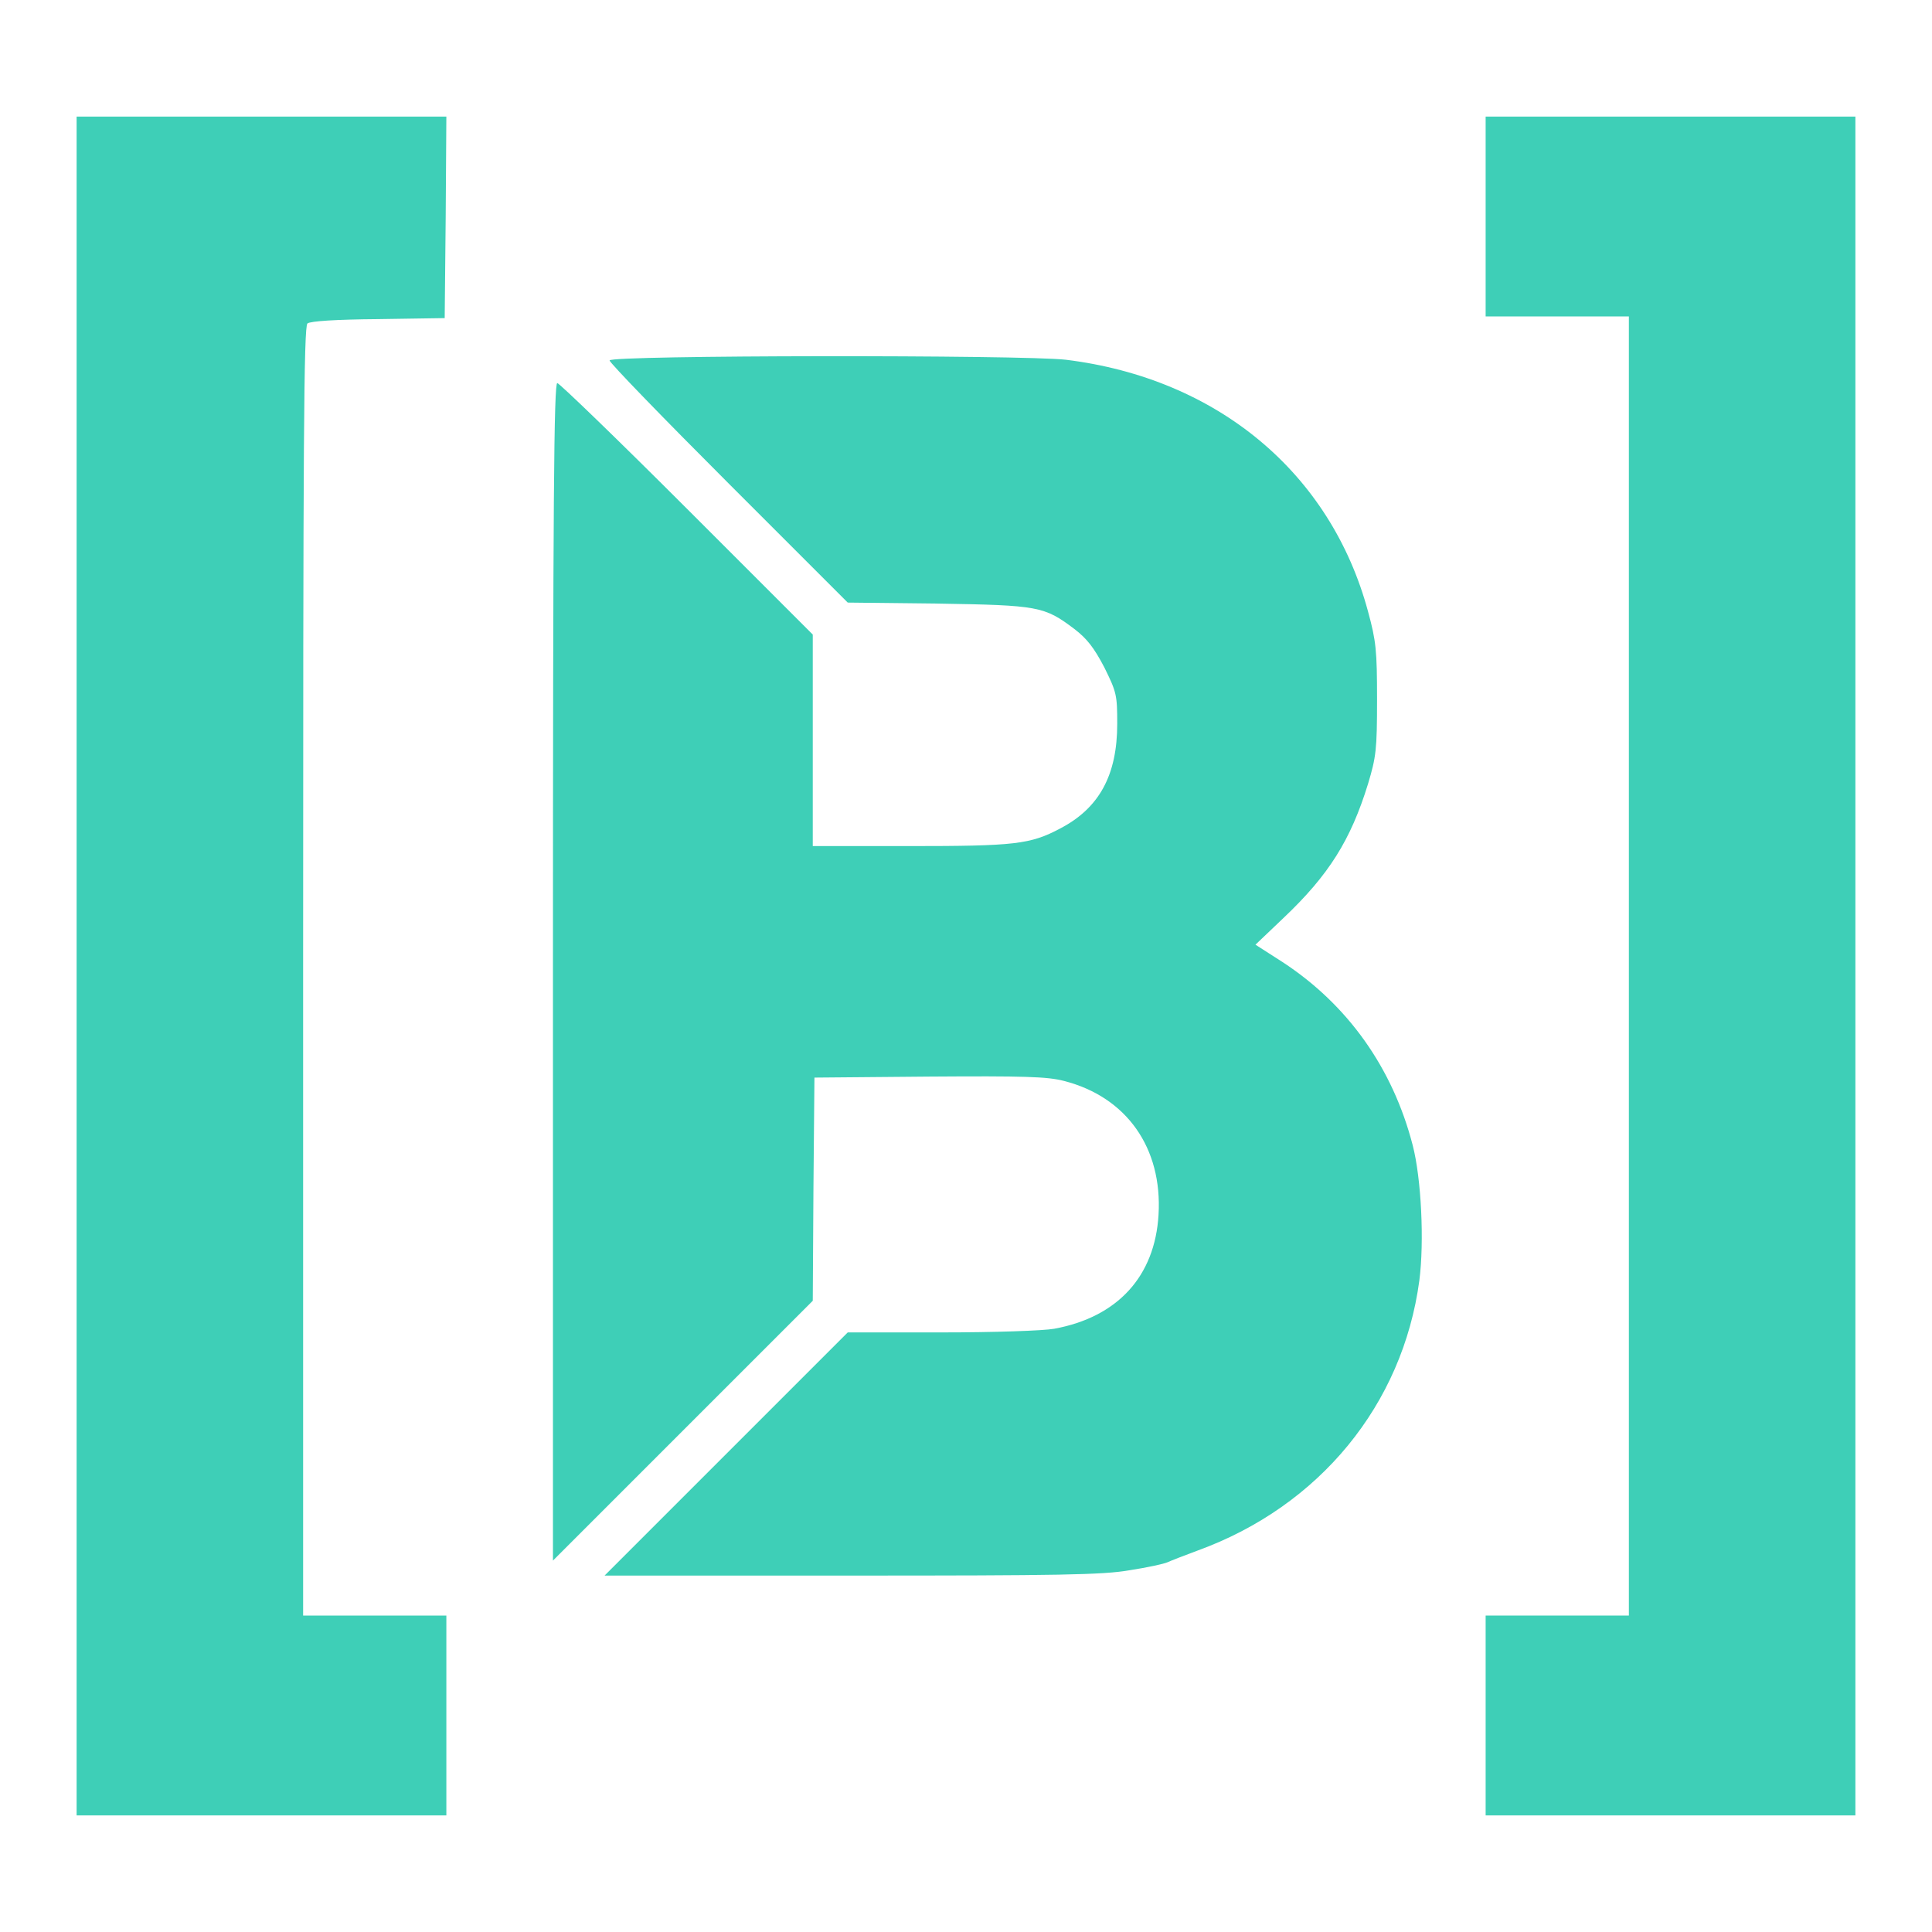
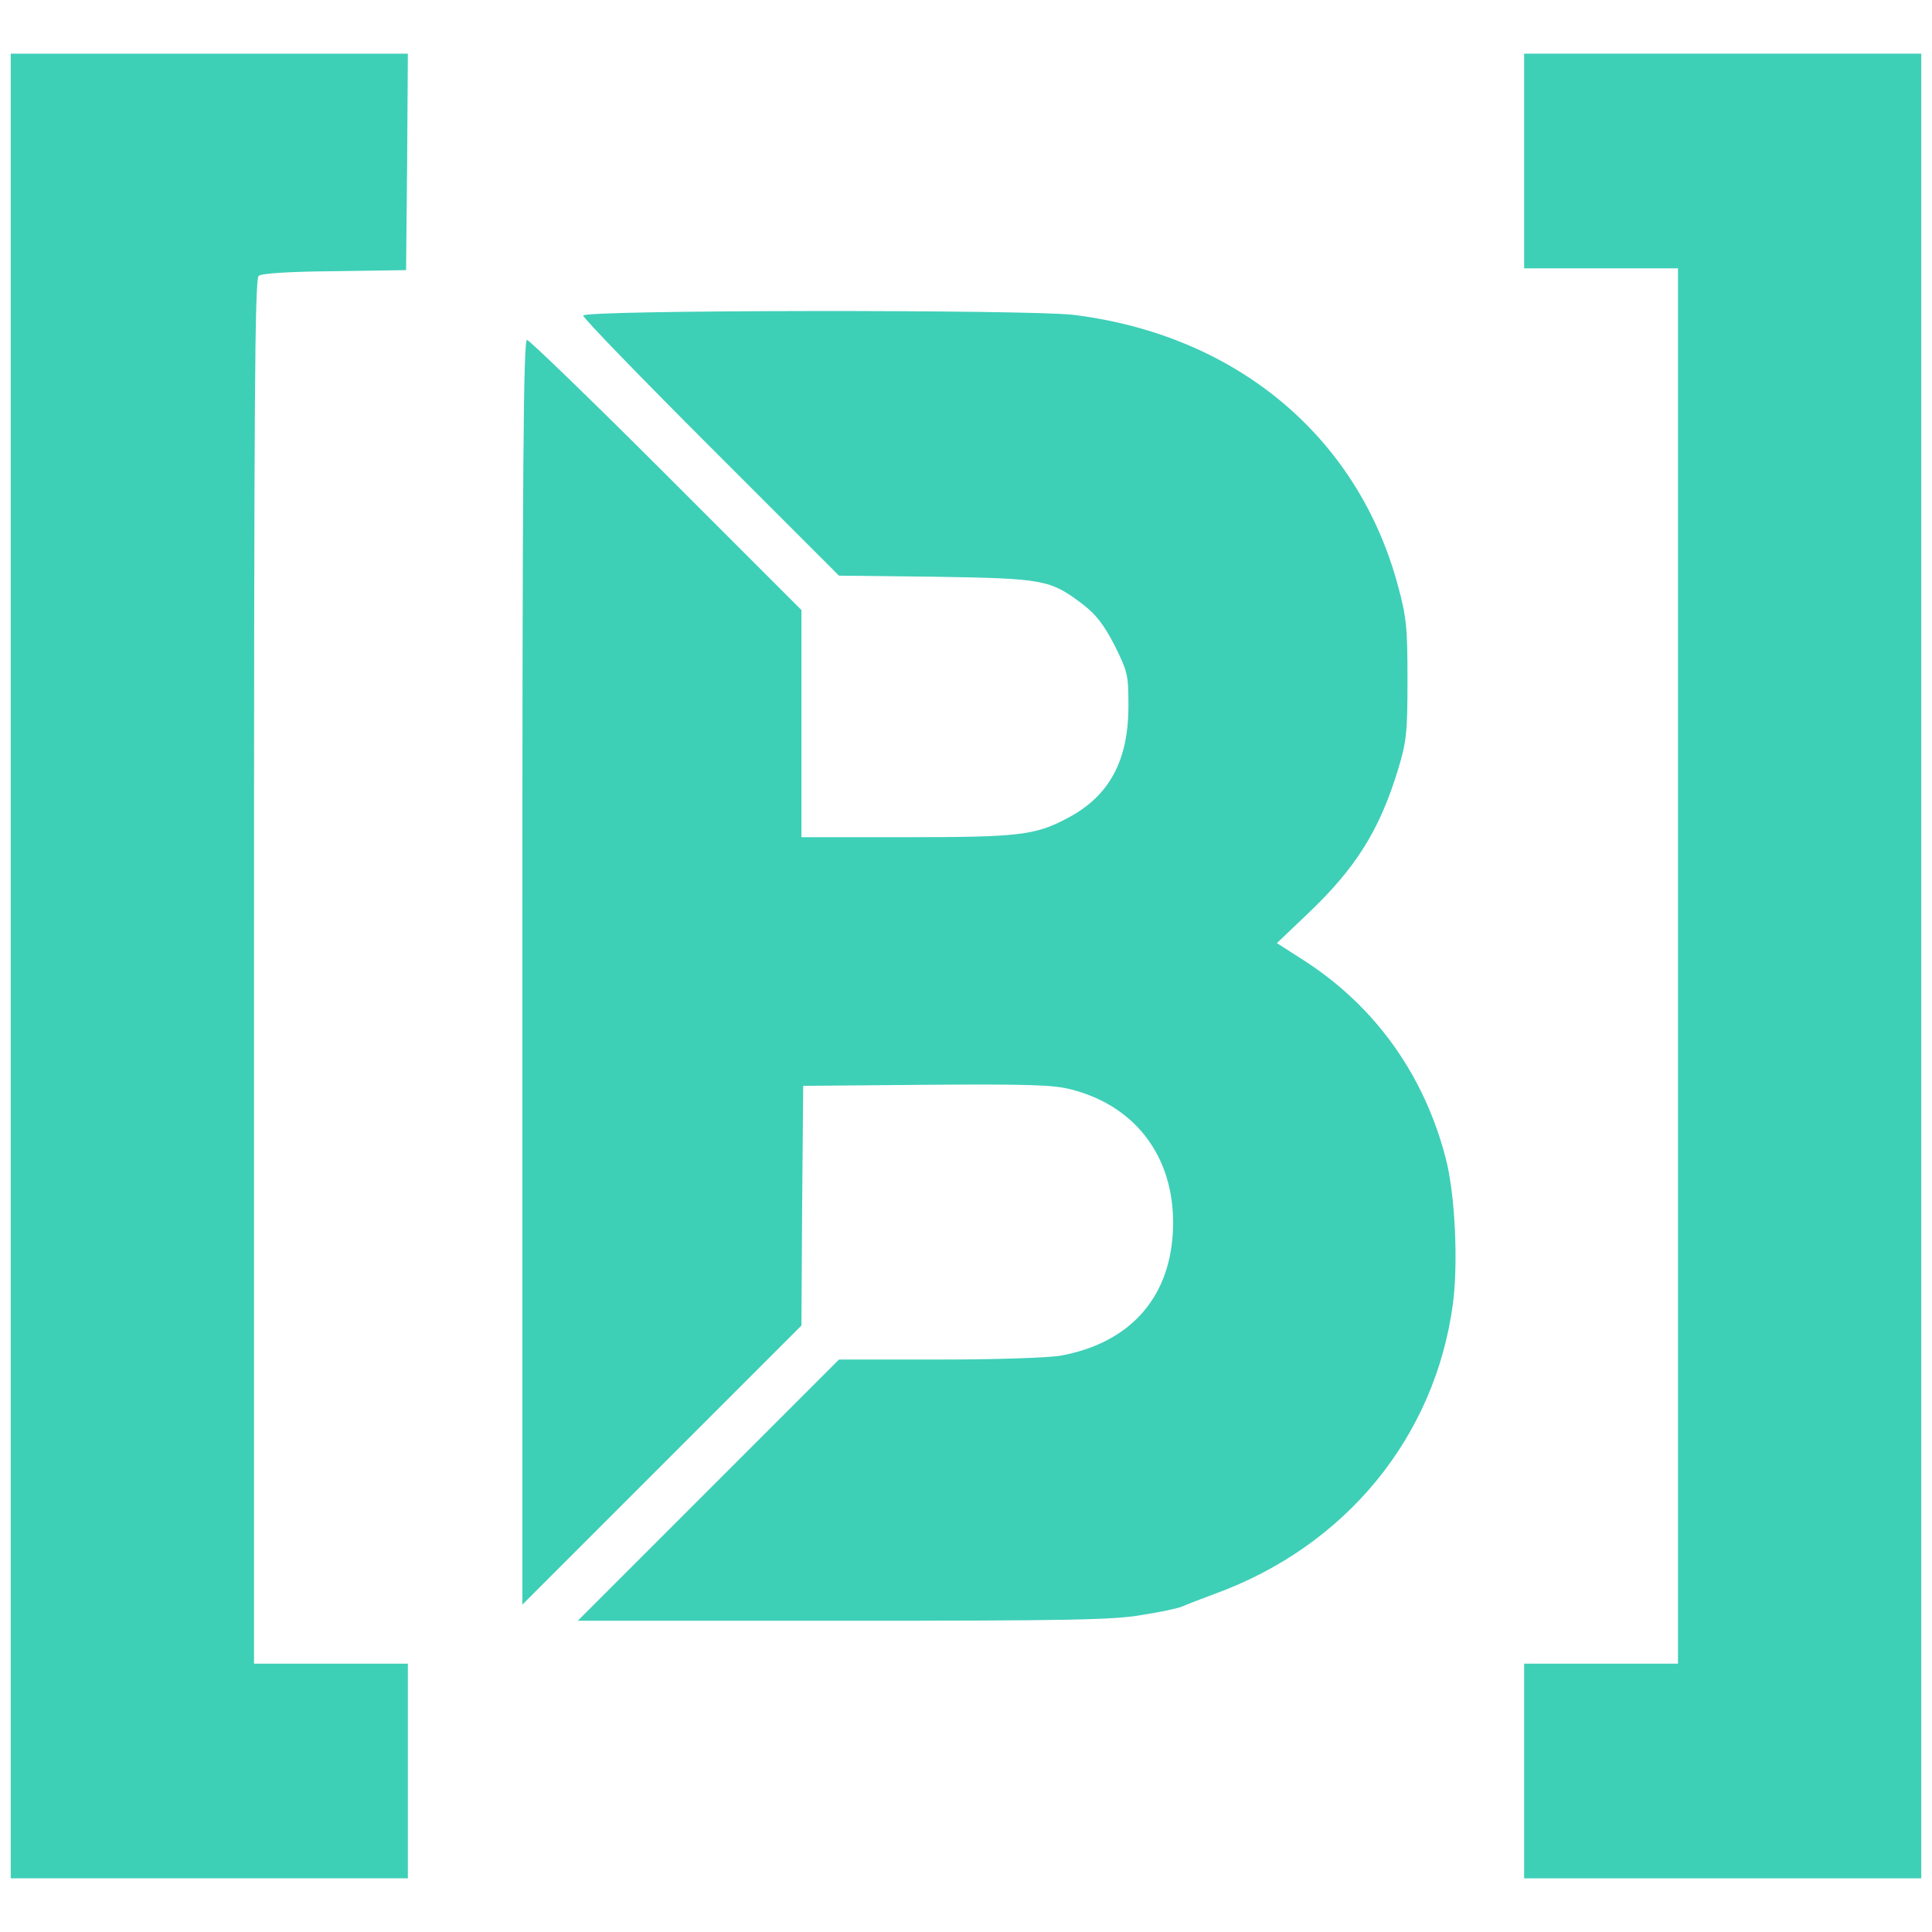
- <svg xmlns="http://www.w3.org/2000/svg" version="1.1" width="1024px" height="1024px" viewBox="222.0 222.0 580 580">
+ <svg xmlns="http://www.w3.org/2000/svg" version="1.1" width="1024px" height="1024px" viewBox="242.0 242.0 540 540" preserveAspectRatio="xMidYMid meet">
  <g fill="#3ecfb7">
    <path d="M 245 512 l 0 -255 55.5 0 55.5 0 -0.2 30.2 -0.3 30.3 -19.9 0.3 c -12.7 0.1 -20.4 0.6 -21.3 1.3 -1.1 1 -1.3 35.1 -1.3 194.5 l 0 193.4 21.5 0 21.5 0 0 30 0 30 -55.5 0 -55.5 0 0 -255 z " />
    <path d="M 668 737 l 0 -30 21.5 0 21.5 0 0 -195 0 -195 -21.5 0 -21.5 0 0 -30 0 -30 55.5 0 55.5 0 0 255 0 255 -55.5 0 -55.5 0 0 -30 z " />
    <path d="M 440 658.5 l 36.5 -36.5 28.1 0 c 15.8 0 30.6 -0.5 33.9 -1.1 19 -3.5 30.2 -15.7 31.3 -34.2 1.2 -20.1 -9.6 -35.4 -28.4 -40.2 -5 -1.3 -12 -1.5 -40.5 -1.3 l -34.4 0.3 -0.3 33.5 -0.2 33.5 -39 39 -39 39 0 -176.8 c 0 -141.1 0.3 -176.7 1.3 -176.7 0.6 0 18.2 17 39 37.8 l 37.7 37.7 0 31.8 0 31.7 29 0 c 31.6 0 36.3 -0.5 45.3 -5.3 11.7 -6.1 17.1 -16 17.1 -31.4 0 -8.7 -0.2 -9.5 -3.9 -17 -3.1 -5.9 -5.2 -8.6 -9 -11.5 -9 -6.8 -10.8 -7.1 -41 -7.6 l -27 -0.3 -35.7 -35.7 c -19.7 -19.7 -35.8 -36.3 -35.8 -37 0 -1.6 124.1 -1.7 137 -0.2 45.5 5.6 79.5 34 90.7 75.6 2.4 8.8 2.7 11.7 2.7 26.4 0 15.1 -0.3 17.3 -2.7 25.3 -5.2 16.9 -11.8 27.4 -25.3 40.2 l -8.5 8.1 8.1 5.2 c 19.6 12.8 33.1 31.8 39.1 55 2.6 10 3.5 29 2 40.6 -5 37.3 -30 67.8 -66.6 81.1 -3.8 1.4 -7.9 3 -9 3.5 -1.1 0.5 -6.2 1.6 -11.4 2.4 -7.9 1.4 -21.3 1.6 -83.5 1.6 l -74.1 0 36.5 -36.5 z " />
  </g>
</svg>
